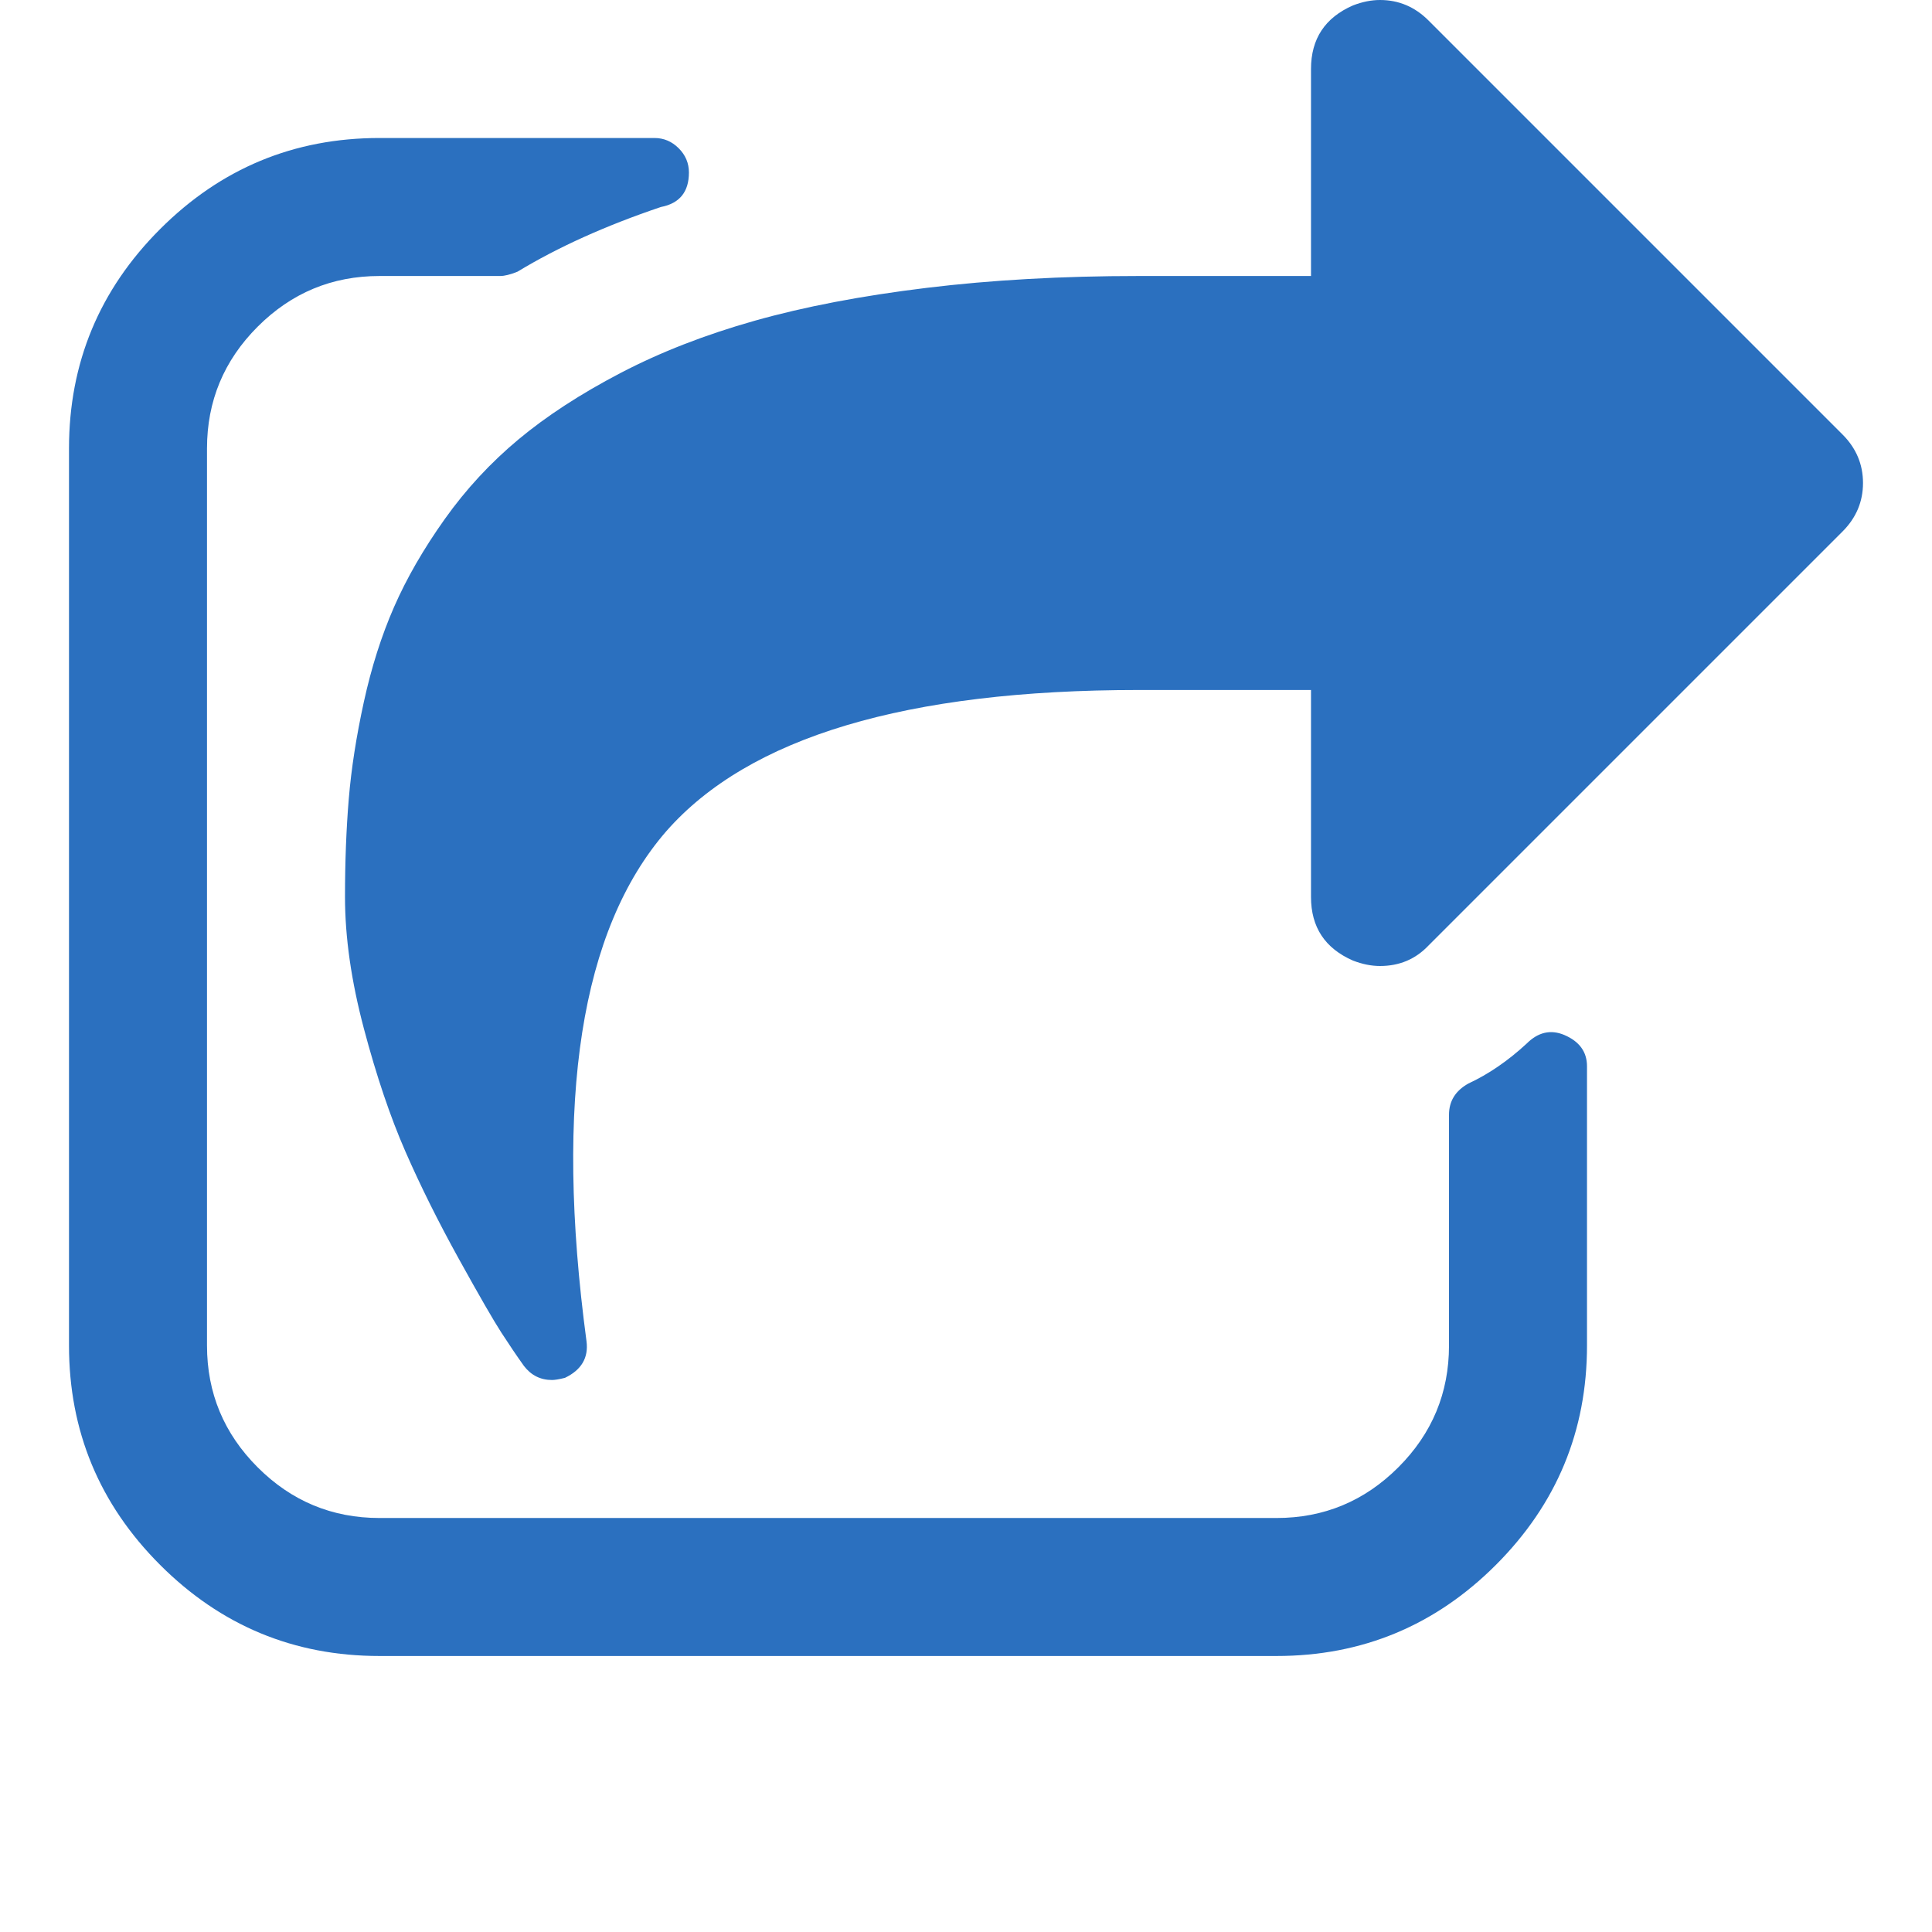
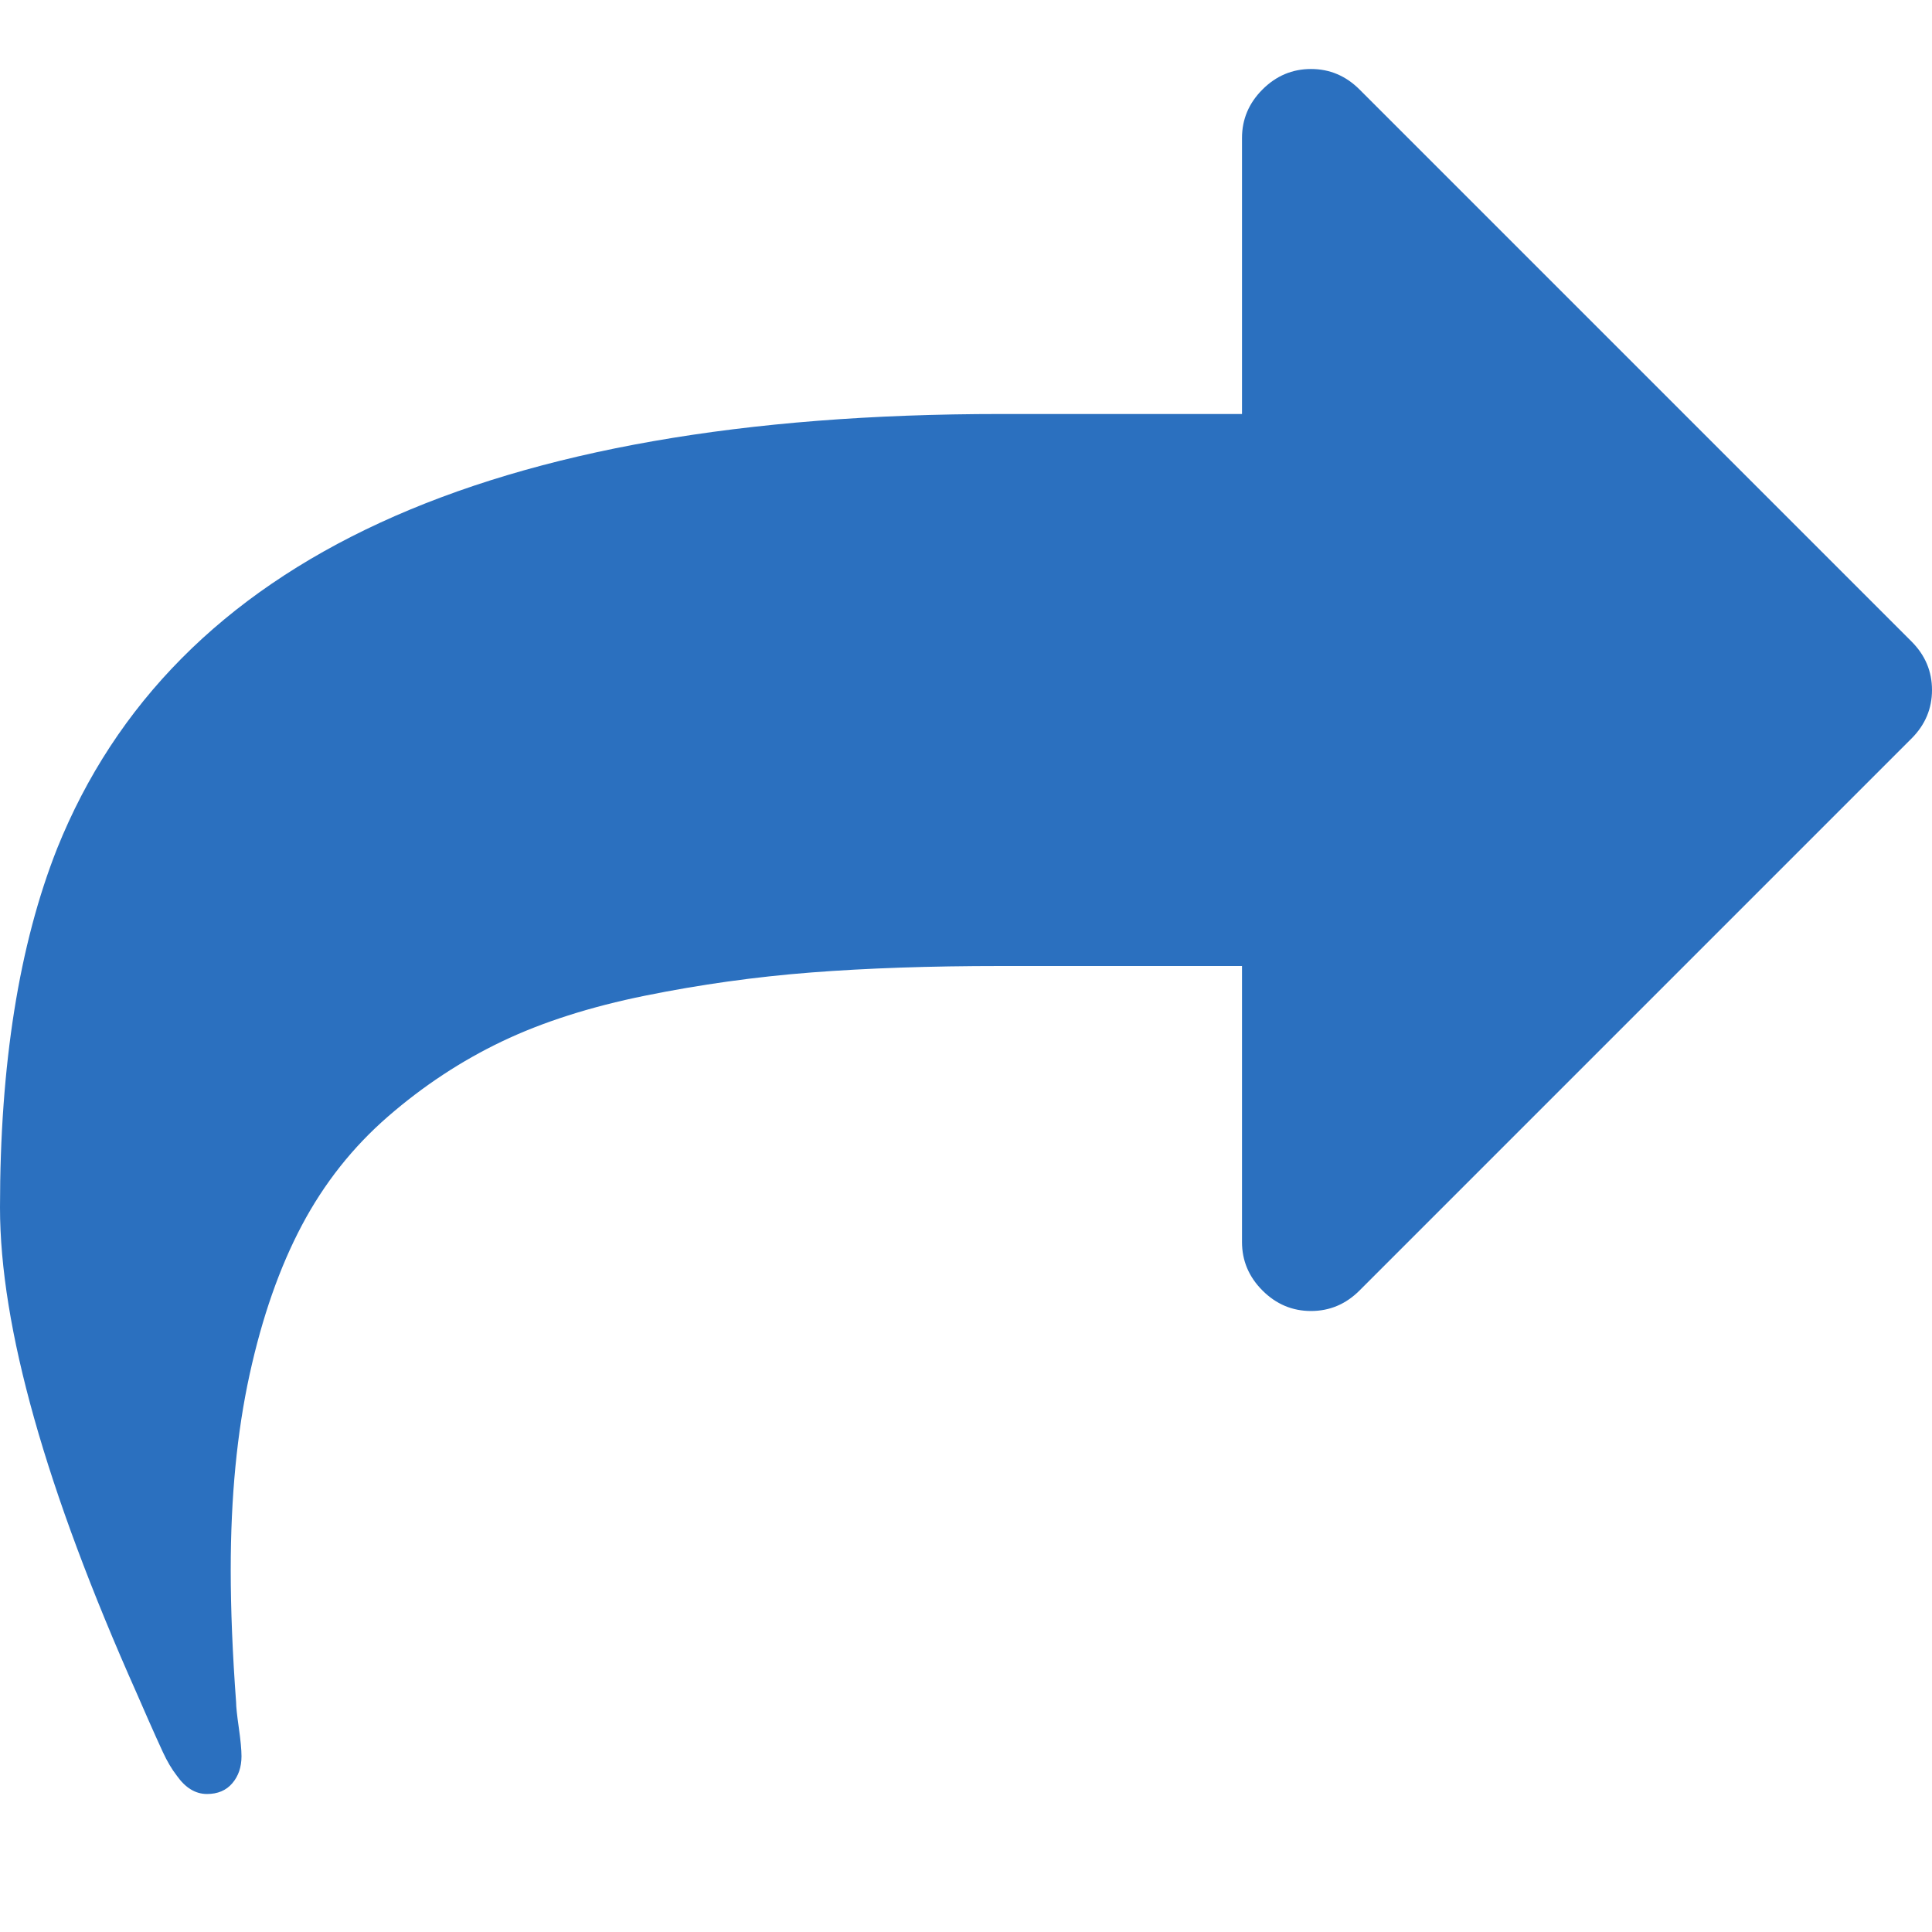
<svg xmlns="http://www.w3.org/2000/svg" width="13" height="13" viewBox="0 0 1792 1792">
-   <path fill="#2b70bf" d="M1472 989v259q0 119-84.5 203.5t-203.5 84.5h-832q-119 0-203.5-84.5t-84.5-203.5v-832q0-119 84.5-203.5t203.5-84.5h255q13 0 22.5 9.5t9.5 22.5q0 27-26 32-77 26-133 60-10 4-16 4h-112q-66 0-113 47t-47 113v832q0 66 47 113t113 47h832q66 0 113-47t47-113v-214q0-19 18-29 28-13 54-37 16-16 35-8 21 9 21 29zm237-496l-384 384q-18 19-45 19-12 0-25-5-39-17-39-59v-192h-160q-323 0-438 131-119 137-74 473 3 23-20 34-8 2-12 2-16 0-26-13-10-14-21-31t-39.5-68.5-49.5-99.5-38.5-114-17.5-122q0-49 3.5-91t14-90 28-88 47-81.5 68.5-74 94.5-61.5 124.5-48.5 159.5-30.5 196.5-11h160v-192q0-42 39-59 13-5 25-5 26 0 45 19l384 384q19 19 19 45t-19 45z" />
+   <path fill="#2b70bf" d="M1792 640q0 26-19 45l-512 512q-19 19-45 19t-45-19-19-45v-256h-224q-98 0-175.5 6t-154 21.5-133 42.5-105.5 69.5-80 101-48.5 138.5-17.5 181q0 55 5 123 0 6 2.5 23.5t2.5 26.5q0 15-8.5 25t-23.5 10q-16 0-28-17-7-9-13-22t-13.5-30-10.5-24q-127-285-127-451 0-199 53-333 162-403 875-403h224v-256q0-26 19-45t45-19 45 19l512 512q19 19 19 45z" />
</svg>
